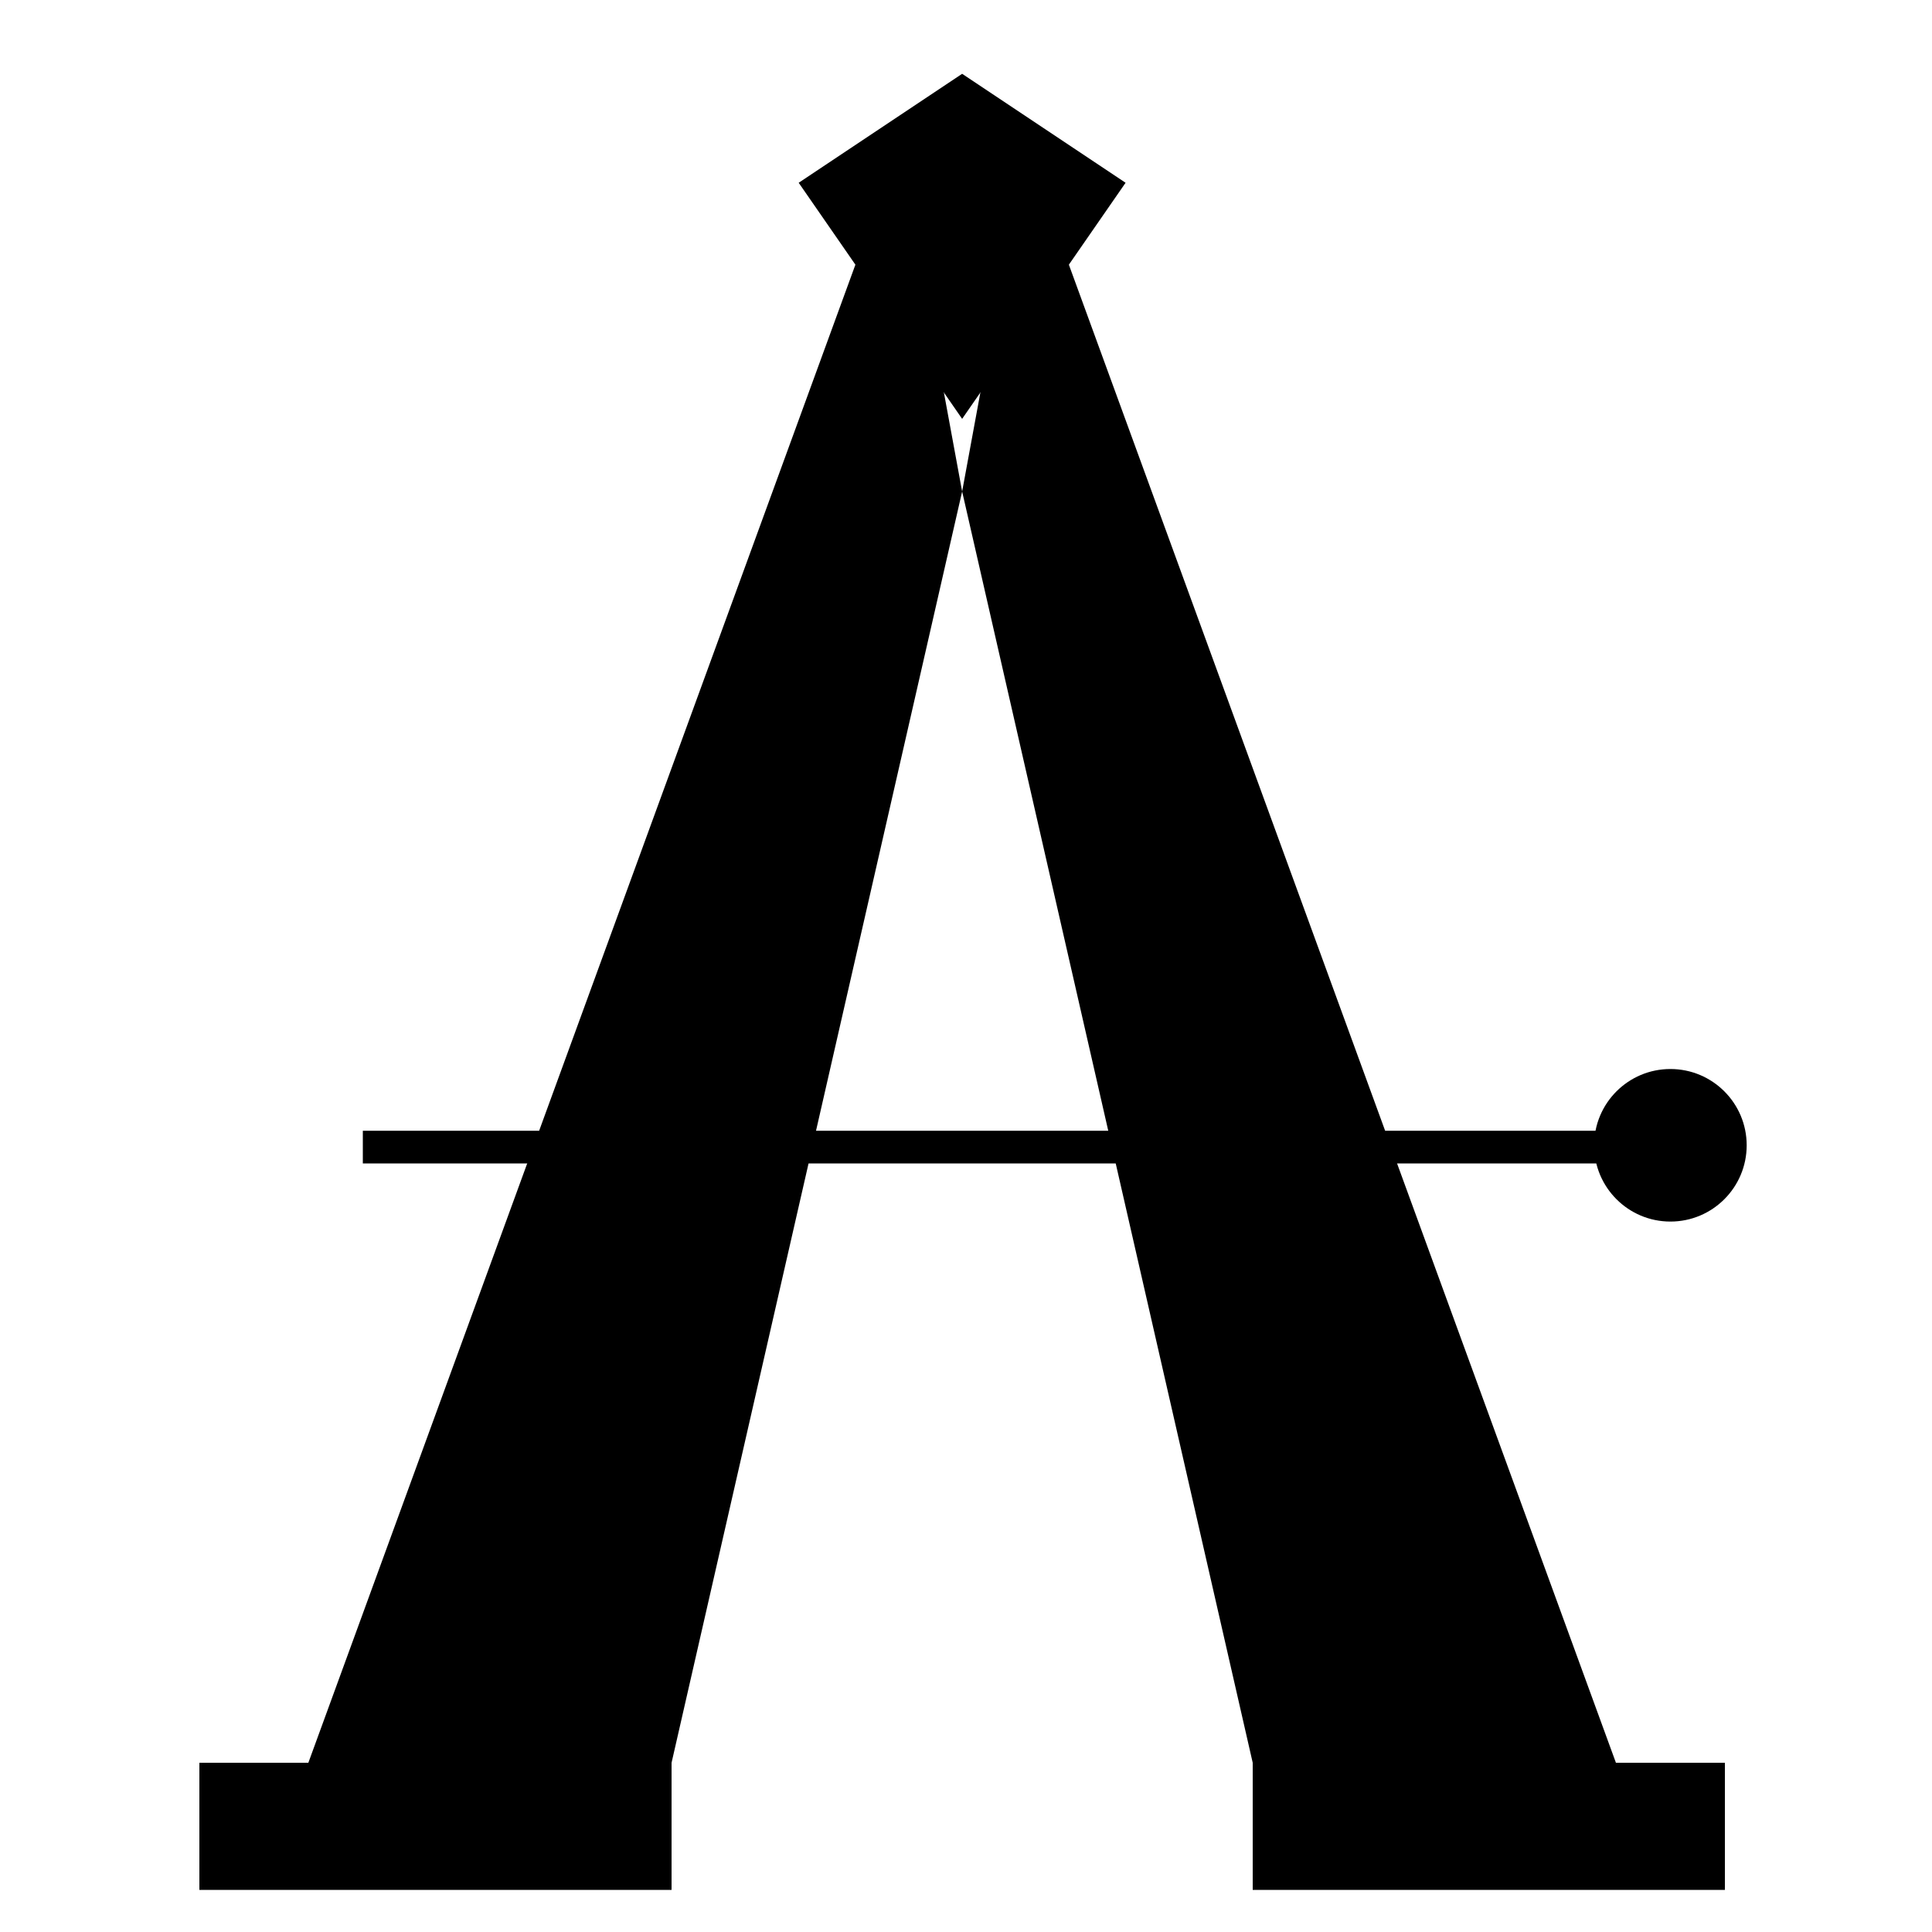
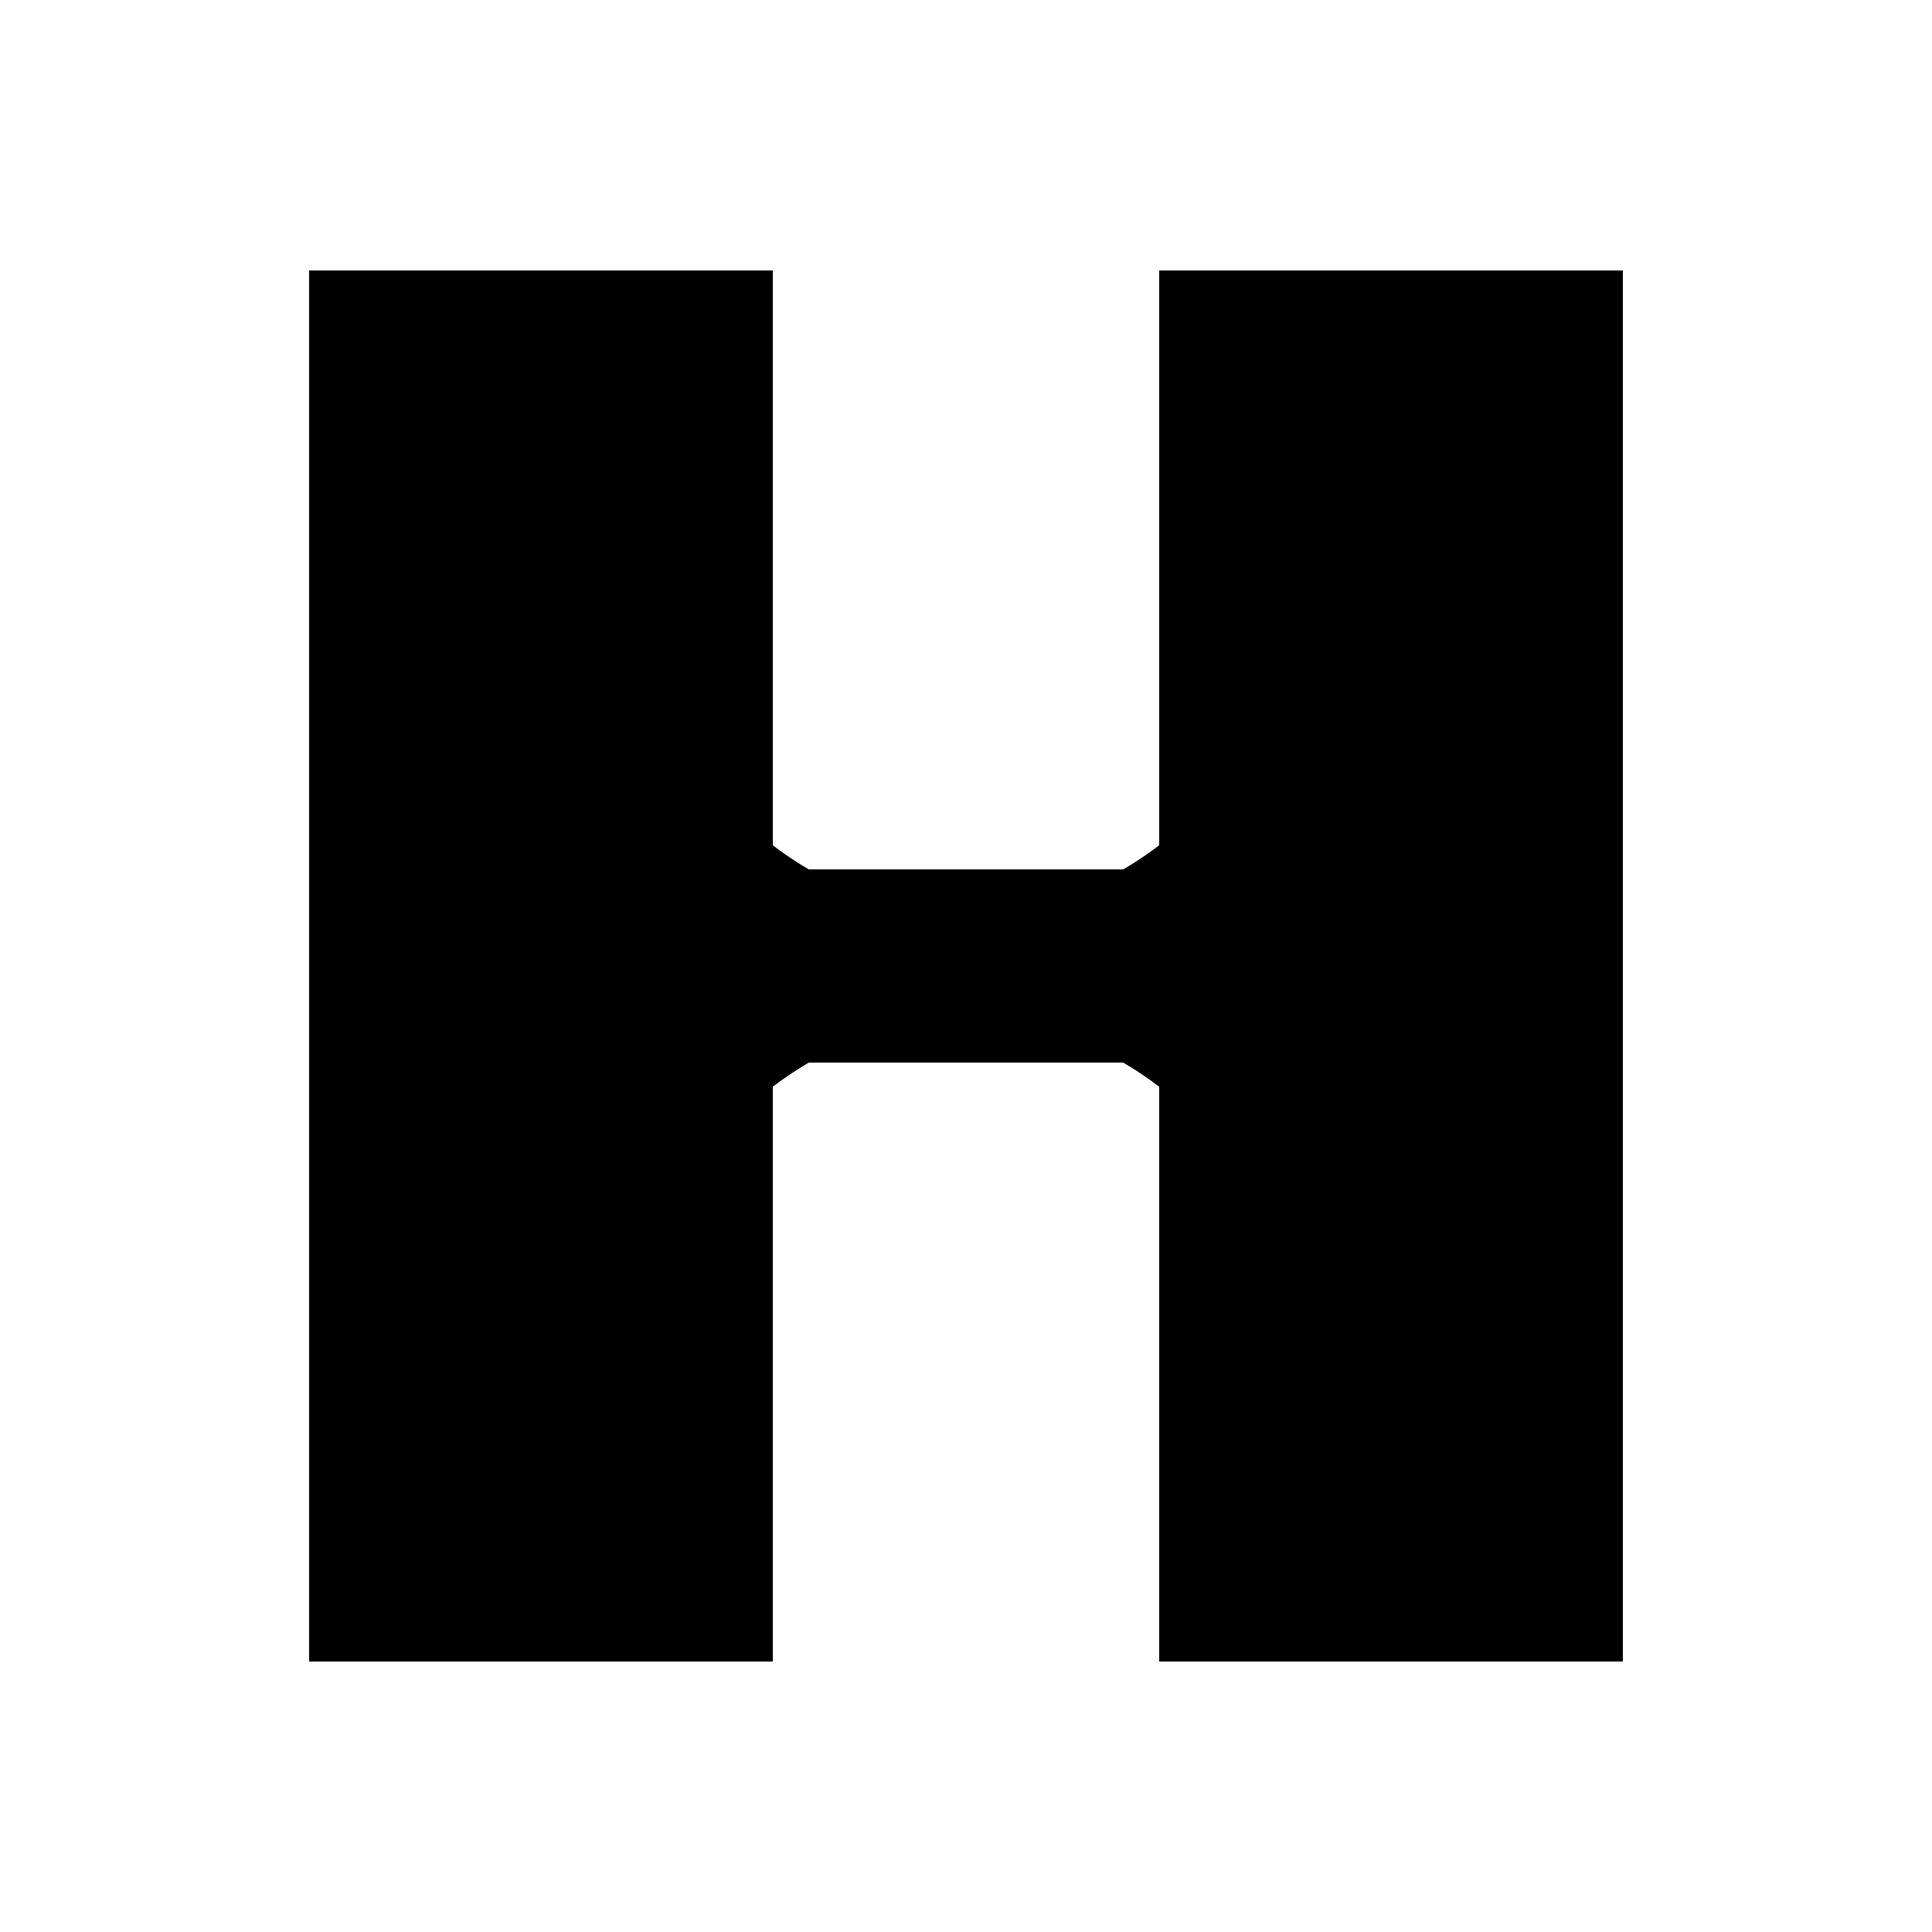
<svg xmlns="http://www.w3.org/2000/svg" viewBox="0 0 100 100">
-   <g transform="translate(7.5 1) scale(0.94)" fill="#000000">
-     <path d="M41.5 7 L9 96 H3 v7 h26 v-7 L45 26 Z" />
-     <path d="M48.5 7 L81 96 h6 v7 H61 v-7 L45 26 Z" />
-     <path d="M36 9 L45 3 L54 9 L45 22 Z" />
-     <rect x="12" y="61.2" width="72" height="1.8" />
-     <circle cx="84" cy="62" r="4.2" />
-   </g>
+   <path fill="#000" d="M16 14h24v72H16zm44 0h24v72H60zM38 45h24v10H38z" />
+   <path fill="#000" d="M38 42c7 7 17 7 24 0v4c-7 7-17 7-24 0z" />
+   <path fill="#000" d="M38 58c7-7 17-7 24 0v-4c-7-7-17-7-24 0z" />
</svg>
